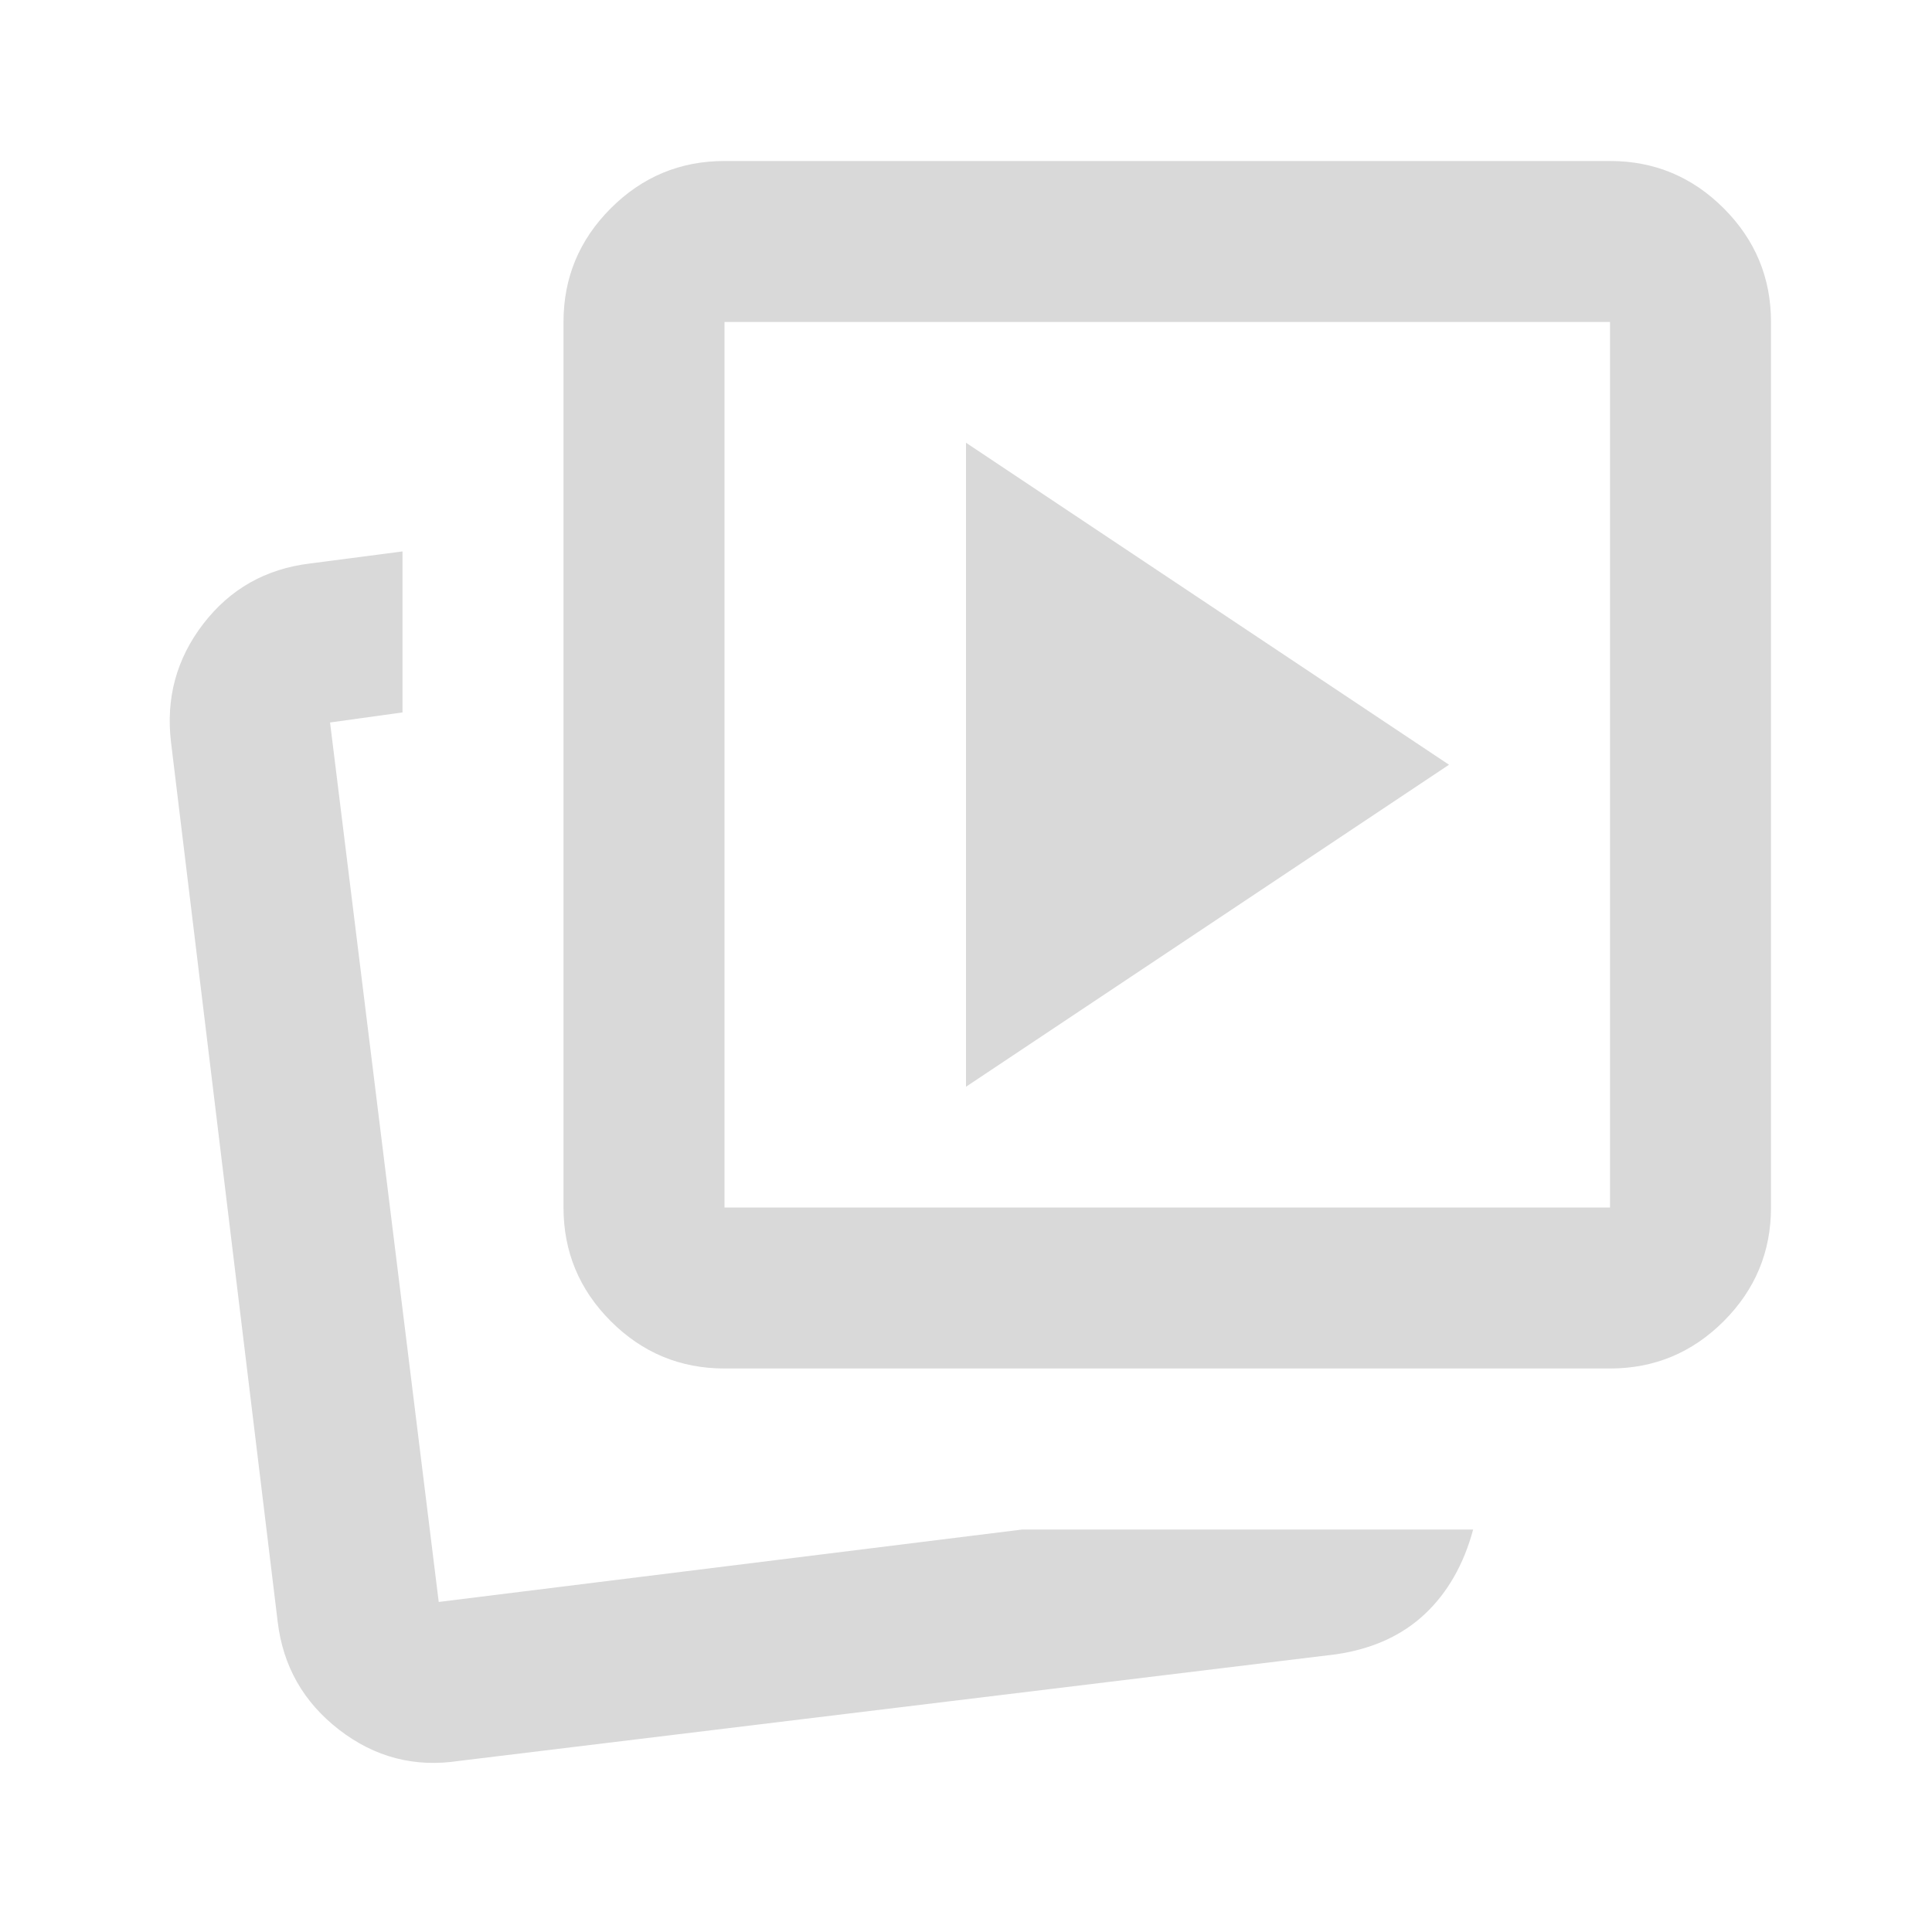
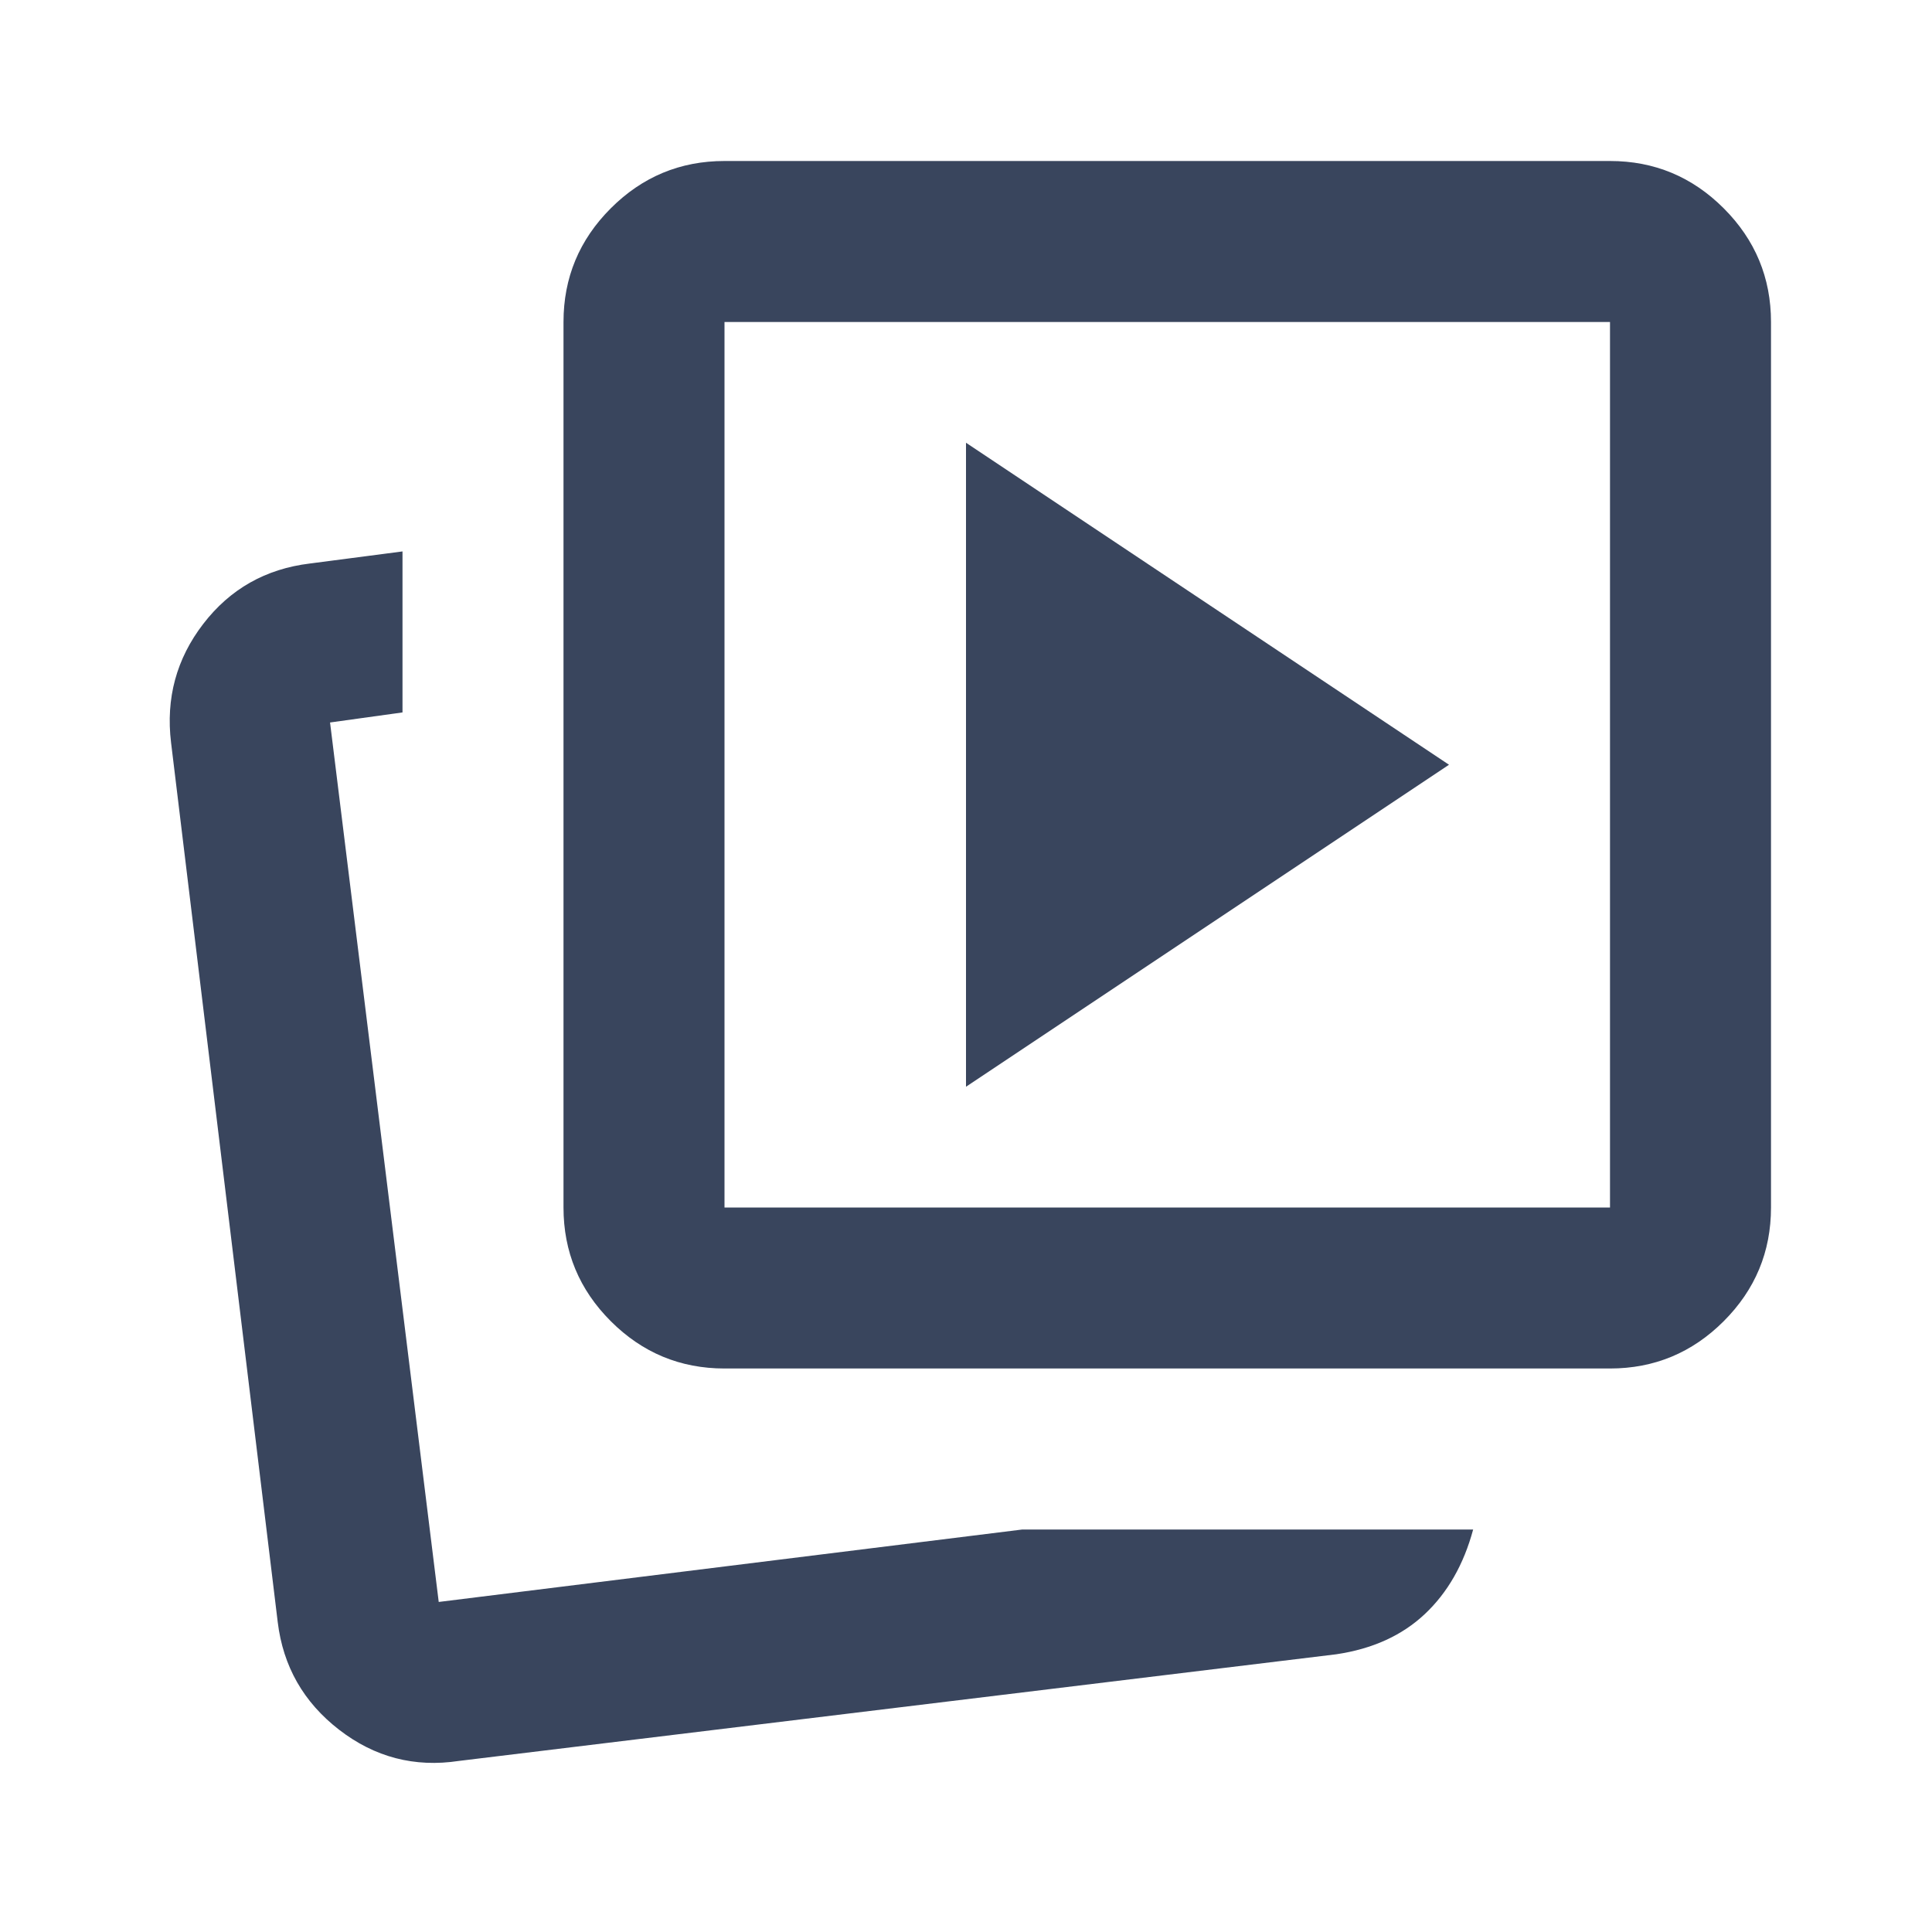
- <svg xmlns="http://www.w3.org/2000/svg" height="24px" viewBox="0 -960 960 960" width="24px" fill="#D9D9D9">
+ <svg xmlns="http://www.w3.org/2000/svg" height="24px" viewBox="0 -960 960 960" width="24px" fill="#39455D">
  <path d="m480-420 240-160-240-160v320Zm28 220h224q-7 26-24 42t-44 20L228-85q-33 5-59.5-15.5T138-154L85-591q-4-33 16-59t53-30l46-6v80l-36 5 54 437 290-36Zm-148-80q-33 0-56.5-23.5T280-360v-440q0-33 23.5-56.5T360-880h440q33 0 56.5 23.5T880-800v440q0 33-23.5 56.5T800-280H360Zm0-80h440v-440H360v440Zm220-220ZM218-164Z" />
</svg>
